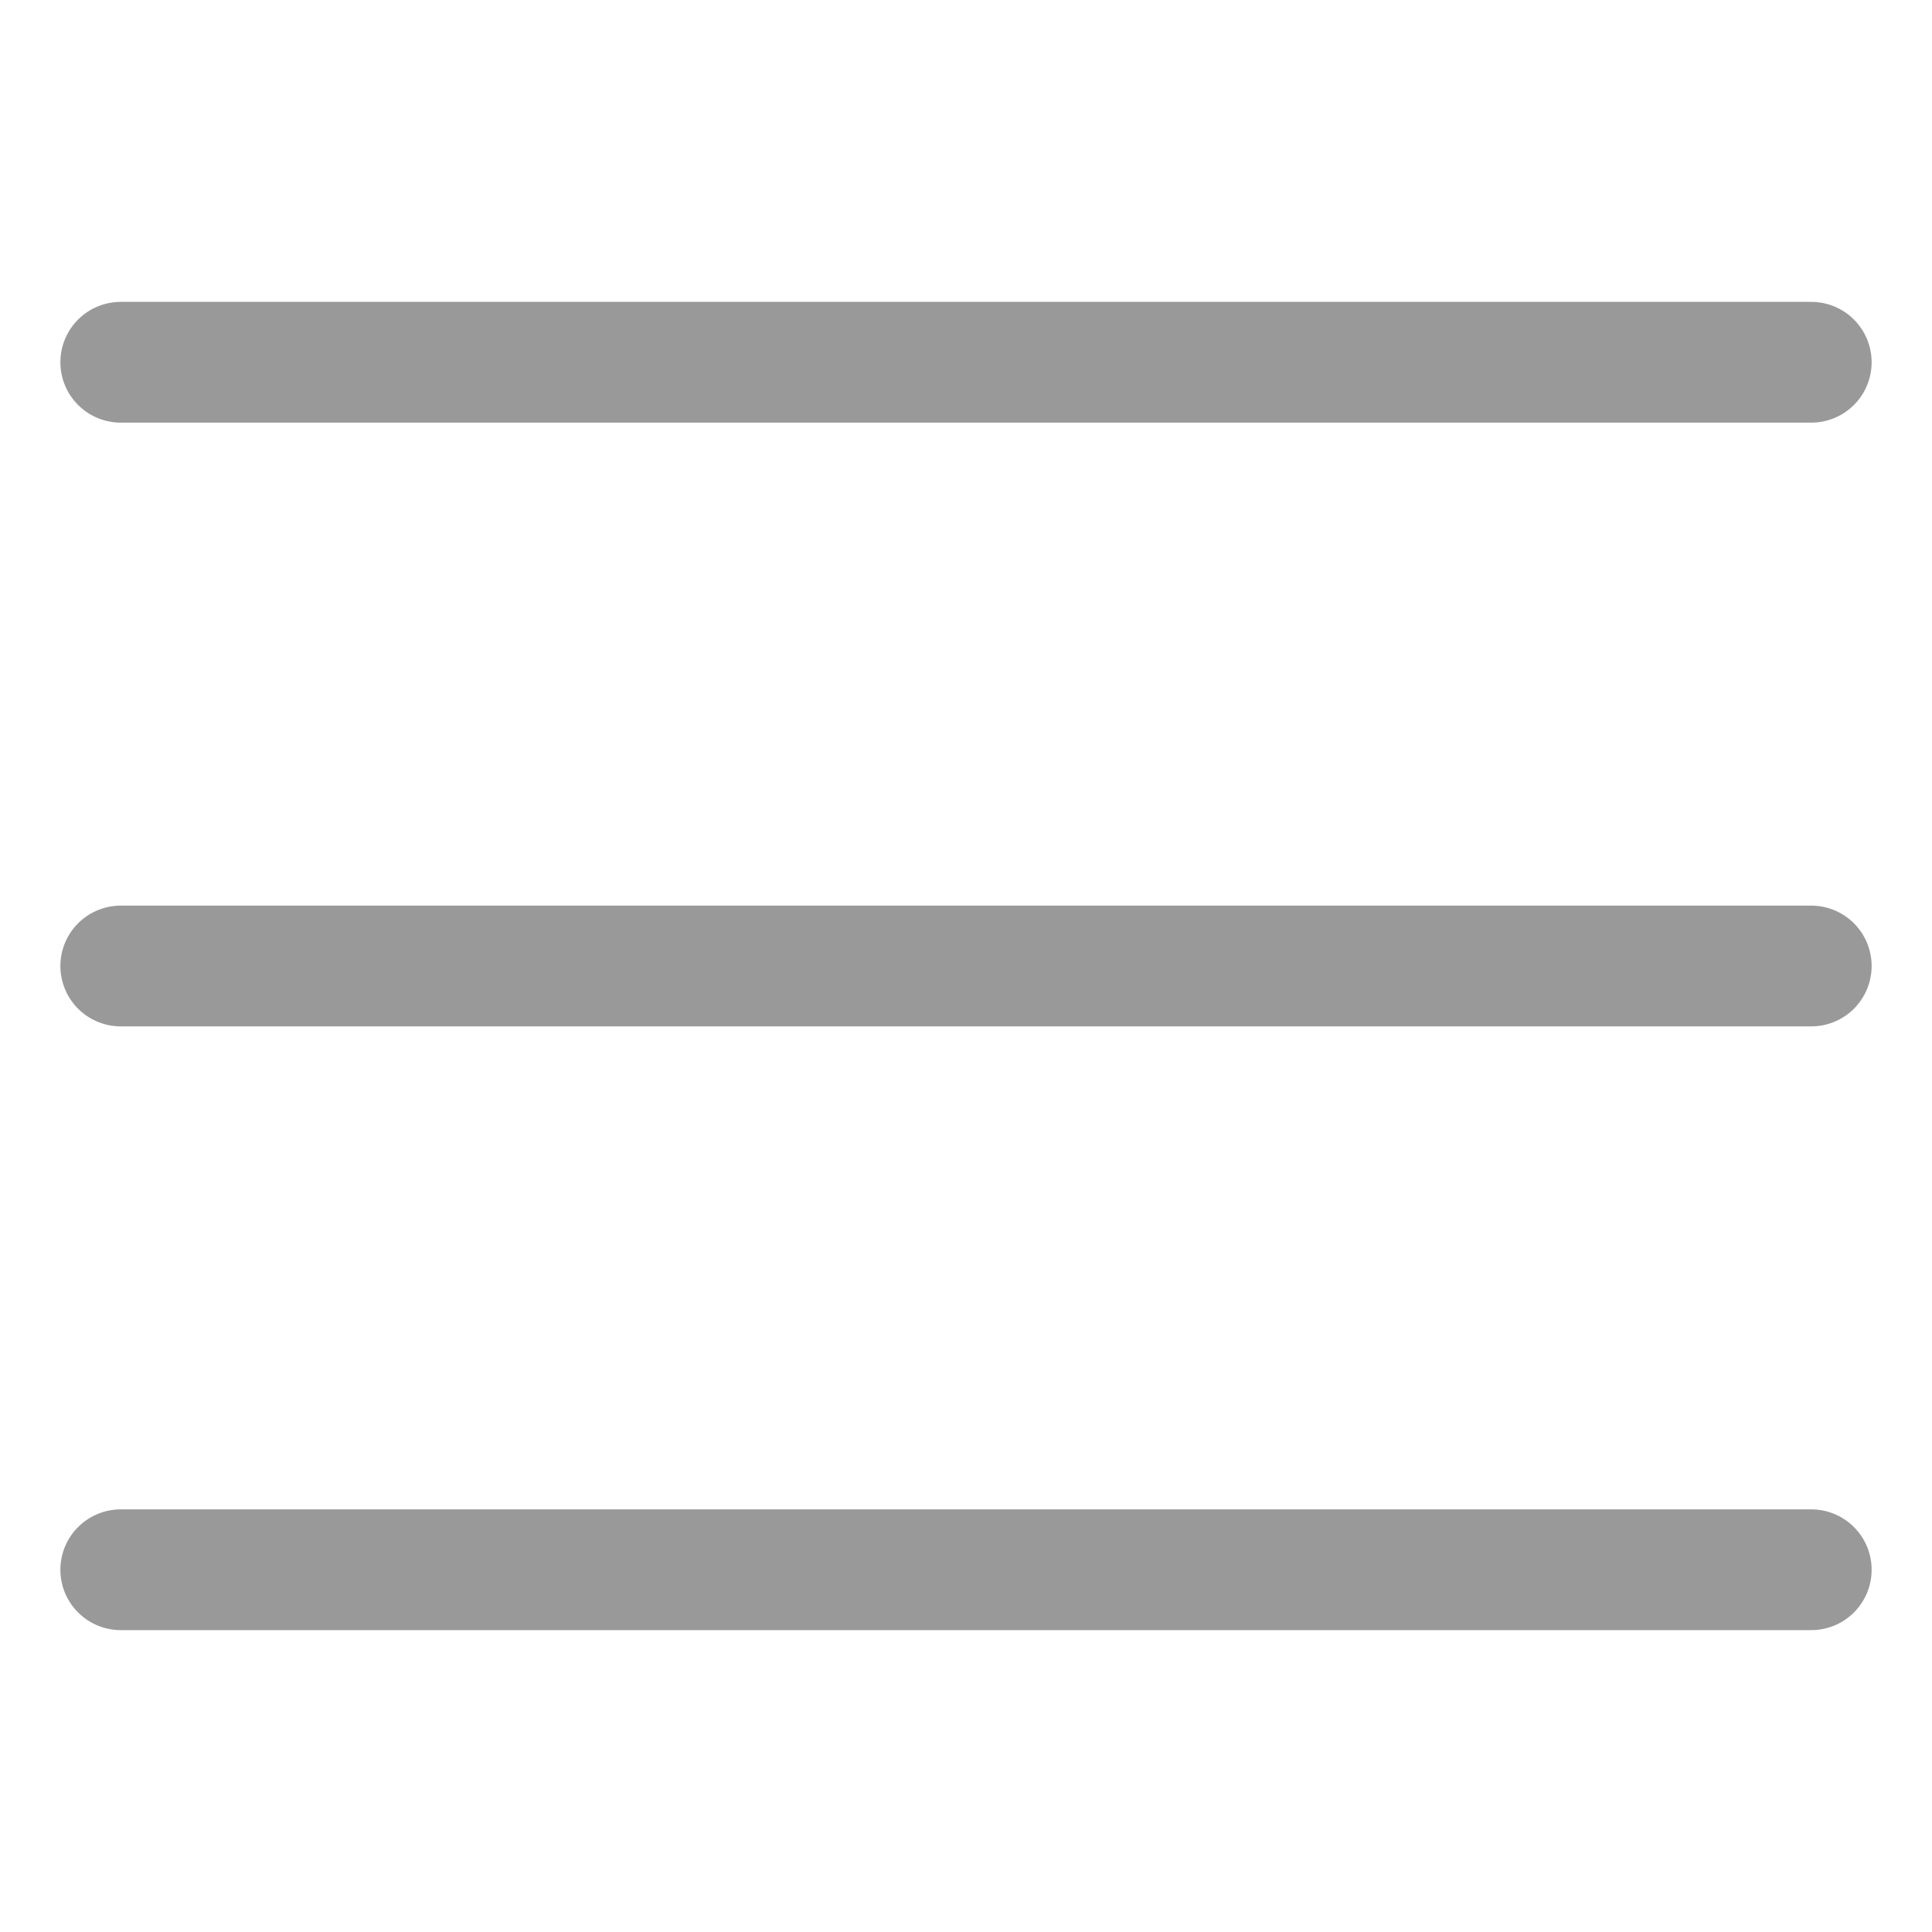
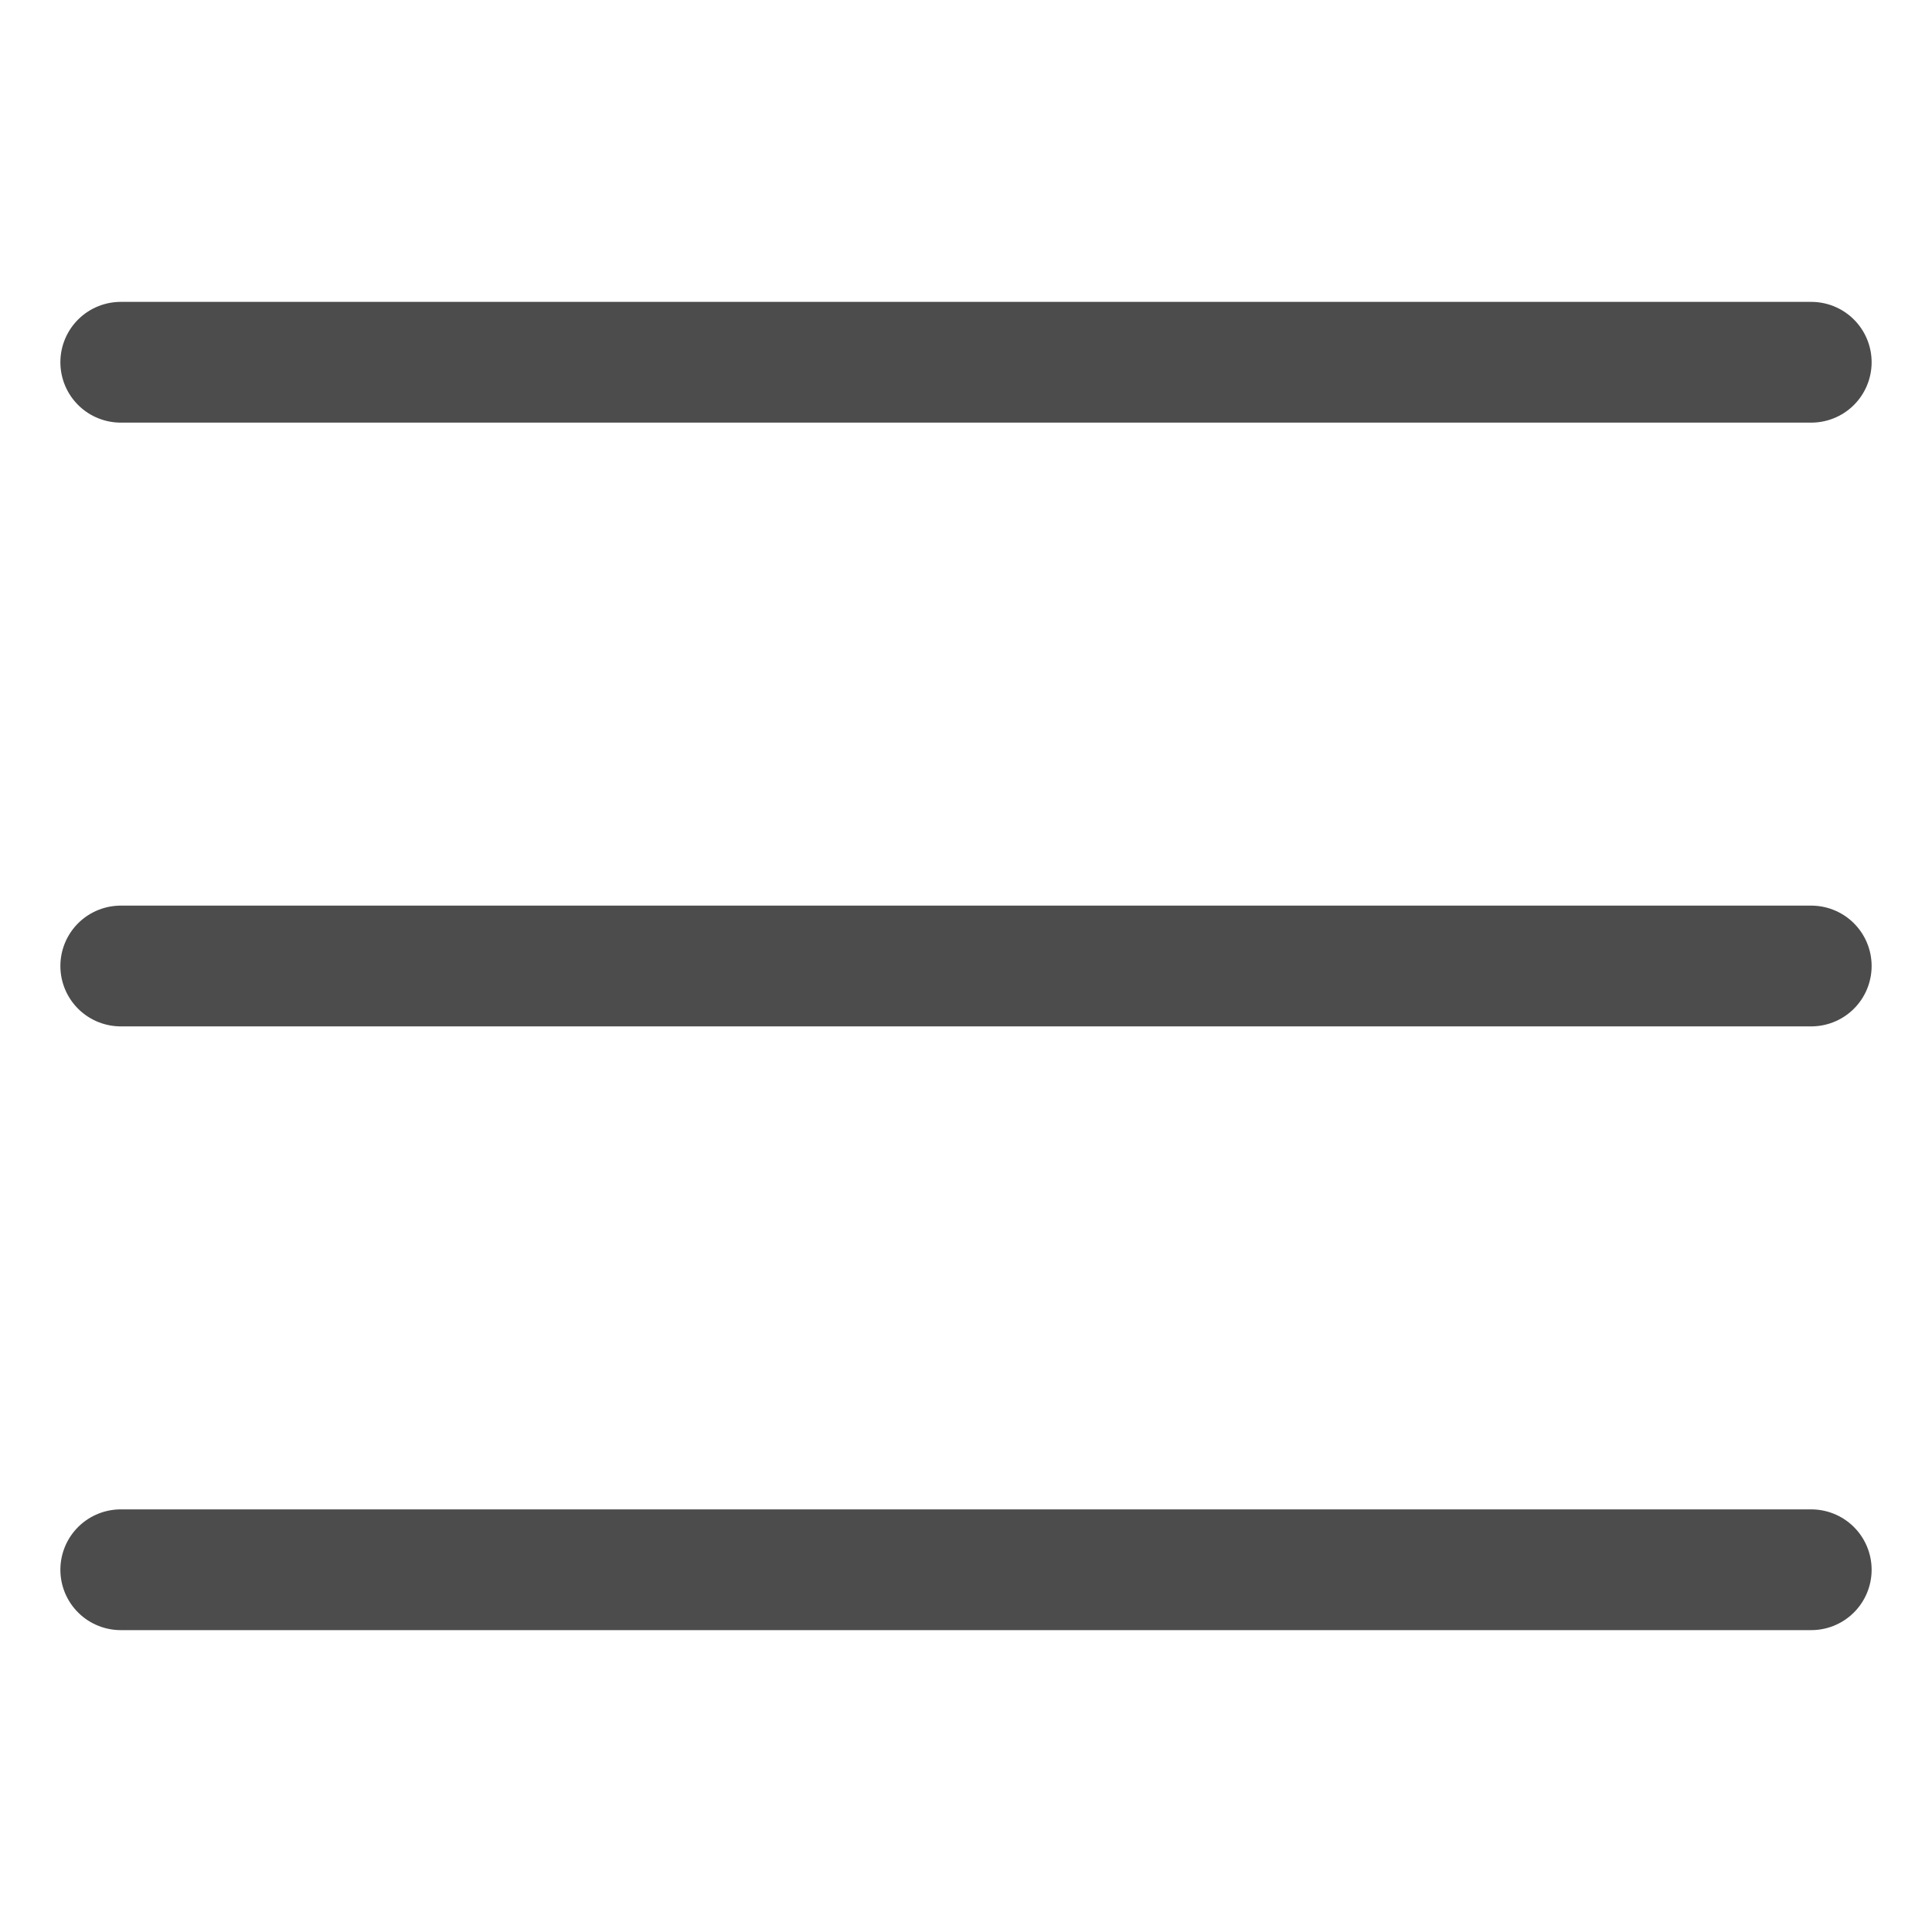
<svg xmlns="http://www.w3.org/2000/svg" width="16" height="16" viewBox="0 0 16 16" fill="none">
-   <path d="M1 3L15 3" stroke="currentColor" stroke-opacity="0.4" stroke-linecap="round" stroke-linejoin="round" />
-   <path d="M1 8L15 8" stroke="currentColor" stroke-opacity="0.4" stroke-linecap="round" stroke-linejoin="round" />
-   <path d="M1 13L15 13" stroke="currentColor" stroke-opacity="0.4" stroke-linecap="round" stroke-linejoin="round" />
+   <path d="M1 3L15 3" stroke="currentColor" stroke-opacity="0.7" stroke-linecap="round" stroke-linejoin="round" />
+   <path d="M1 8L15 8" stroke="currentColor" stroke-opacity="0.7" stroke-linecap="round" stroke-linejoin="round" />
+   <path d="M1 13L15 13" stroke="currentColor" stroke-opacity="0.7" stroke-linecap="round" stroke-linejoin="round" />
</svg>
